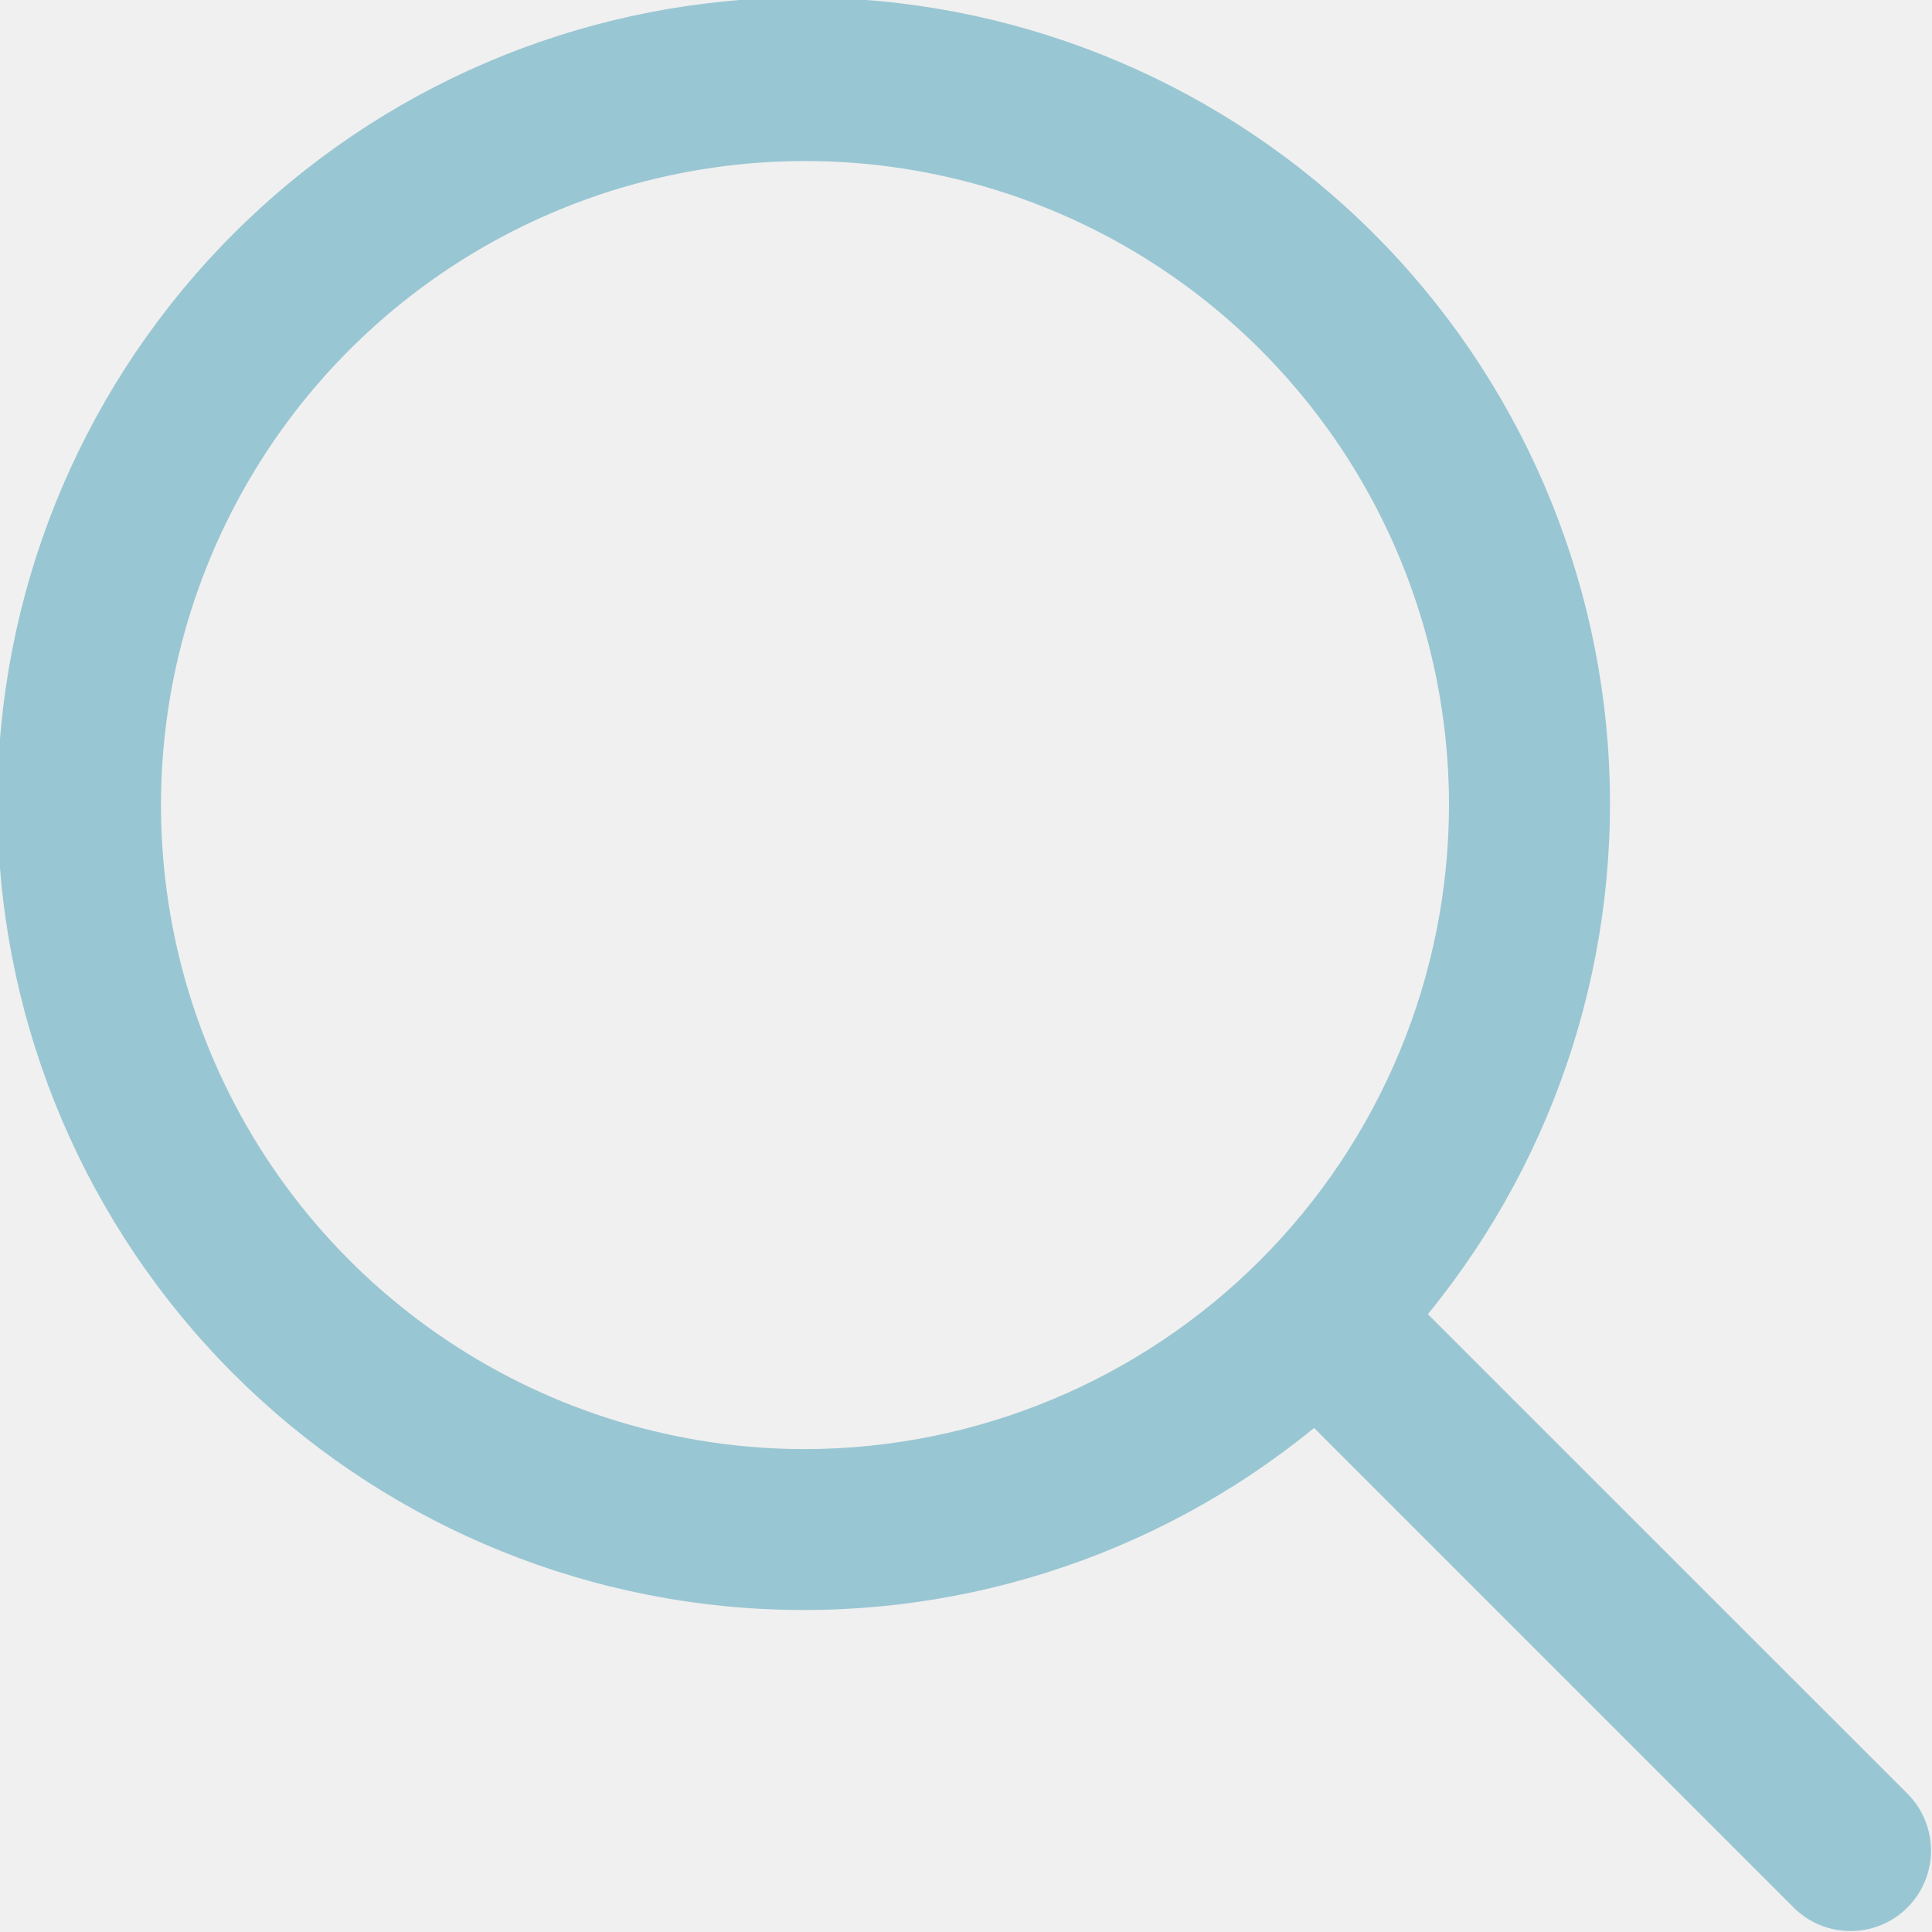
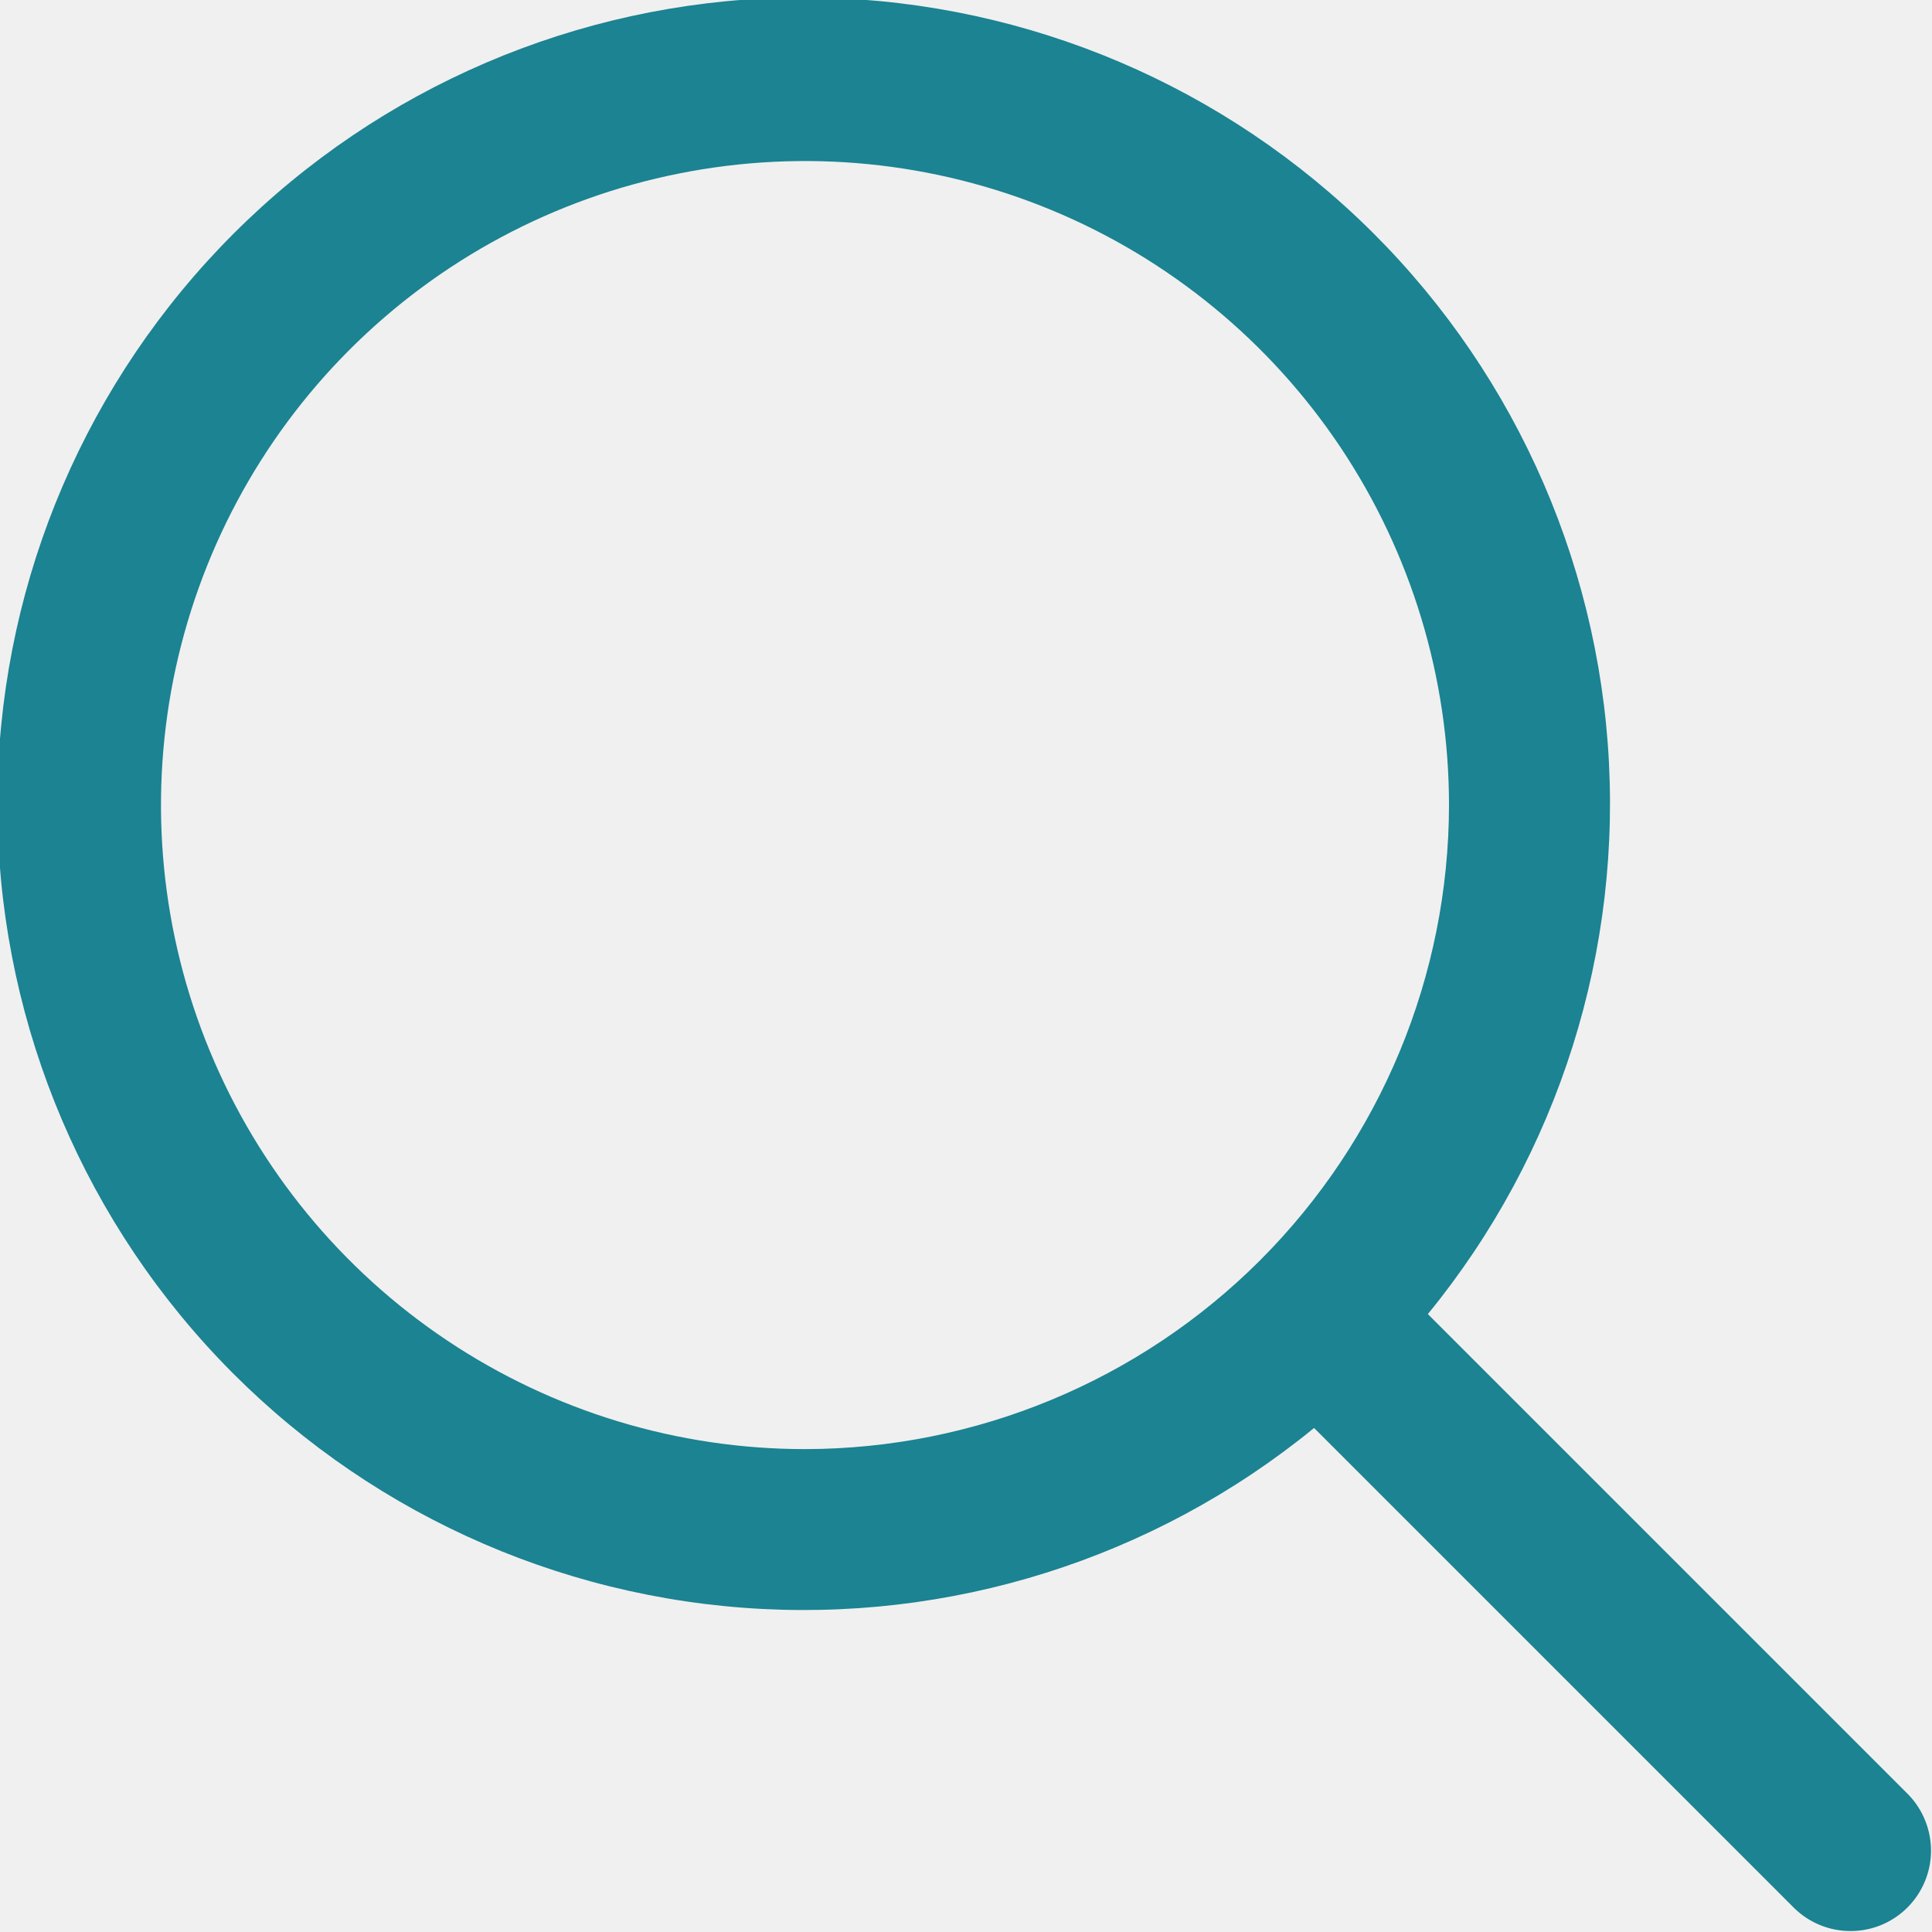
<svg xmlns="http://www.w3.org/2000/svg" width="18" height="18" viewBox="0 0 18 18" fill="none">
-   <g clip-path="url(#clip0_417_25427)">
-     <path d="M17.78 16.72L13.303 12.244C14.523 10.752 15.123 8.848 14.979 6.926C14.834 5.004 13.957 3.211 12.527 1.918C11.098 0.625 9.227 -0.069 7.3 -0.021C5.373 0.027 3.539 0.814 2.176 2.177C0.813 3.54 0.026 5.374 -0.022 7.301C-0.07 9.228 0.624 11.099 1.917 12.528C3.21 13.957 5.003 14.835 6.925 14.979C8.847 15.124 10.751 14.524 12.243 13.304L16.72 17.781C16.861 17.917 17.05 17.993 17.247 17.991C17.444 17.99 17.632 17.911 17.771 17.772C17.91 17.633 17.989 17.445 17.991 17.248C17.992 17.051 17.917 16.862 17.78 16.72ZM7.5 13.501C6.313 13.501 5.153 13.149 4.166 12.489C3.18 11.83 2.411 10.893 1.957 9.797C1.502 8.7 1.384 7.494 1.615 6.33C1.847 5.166 2.418 4.097 3.257 3.258C4.096 2.419 5.165 1.847 6.329 1.616C7.493 1.384 8.7 1.503 9.796 1.957C10.892 2.411 11.829 3.18 12.489 4.167C13.148 5.154 13.5 6.314 13.5 7.501C13.498 9.091 12.865 10.616 11.741 11.741C10.616 12.866 9.091 13.499 7.5 13.501Z" fill="#99C6D3" />
+   <g clip-path="url(#clip0_108_407)">
+     <path d="M17.78 16.72L13.303 12.243C14.523 10.752 15.123 8.848 14.979 6.926C14.834 5.004 13.957 3.211 12.527 1.918C11.098 0.625 9.227 -0.069 7.3 -0.021C5.373 0.027 3.539 0.814 2.176 2.177C0.813 3.54 0.026 5.374 -0.022 7.301C-0.07 9.227 0.624 11.099 1.917 12.528C3.21 13.957 5.003 14.835 6.925 14.979C8.847 15.124 10.751 14.524 12.243 13.304L16.72 17.781C16.861 17.917 17.05 17.993 17.247 17.991C17.444 17.99 17.632 17.911 17.771 17.772C17.91 17.633 17.989 17.445 17.991 17.248C17.992 17.051 17.917 16.862 17.78 16.72ZM7.5 13.501C6.313 13.501 5.153 13.149 4.166 12.489C3.18 11.83 2.411 10.893 1.957 9.797C1.502 8.7 1.384 7.494 1.615 6.33C1.847 5.166 2.418 4.097 3.257 3.258C4.096 2.419 5.165 1.847 6.329 1.616C7.493 1.384 8.7 1.503 9.796 1.957C10.892 2.411 11.829 3.18 12.489 4.167C13.148 5.154 13.5 6.314 13.5 7.501C13.498 9.091 12.865 10.616 11.741 11.741C10.616 12.866 9.091 13.499 7.5 13.501Z" fill="#1B8392" />
  </g>
  <defs>
-     <clipPath id="clip0_417_25427">
+     <clipPath id="clip0_108_407">
      <rect width="18" height="18" fill="white" />
    </clipPath>
  </defs>
</svg>
